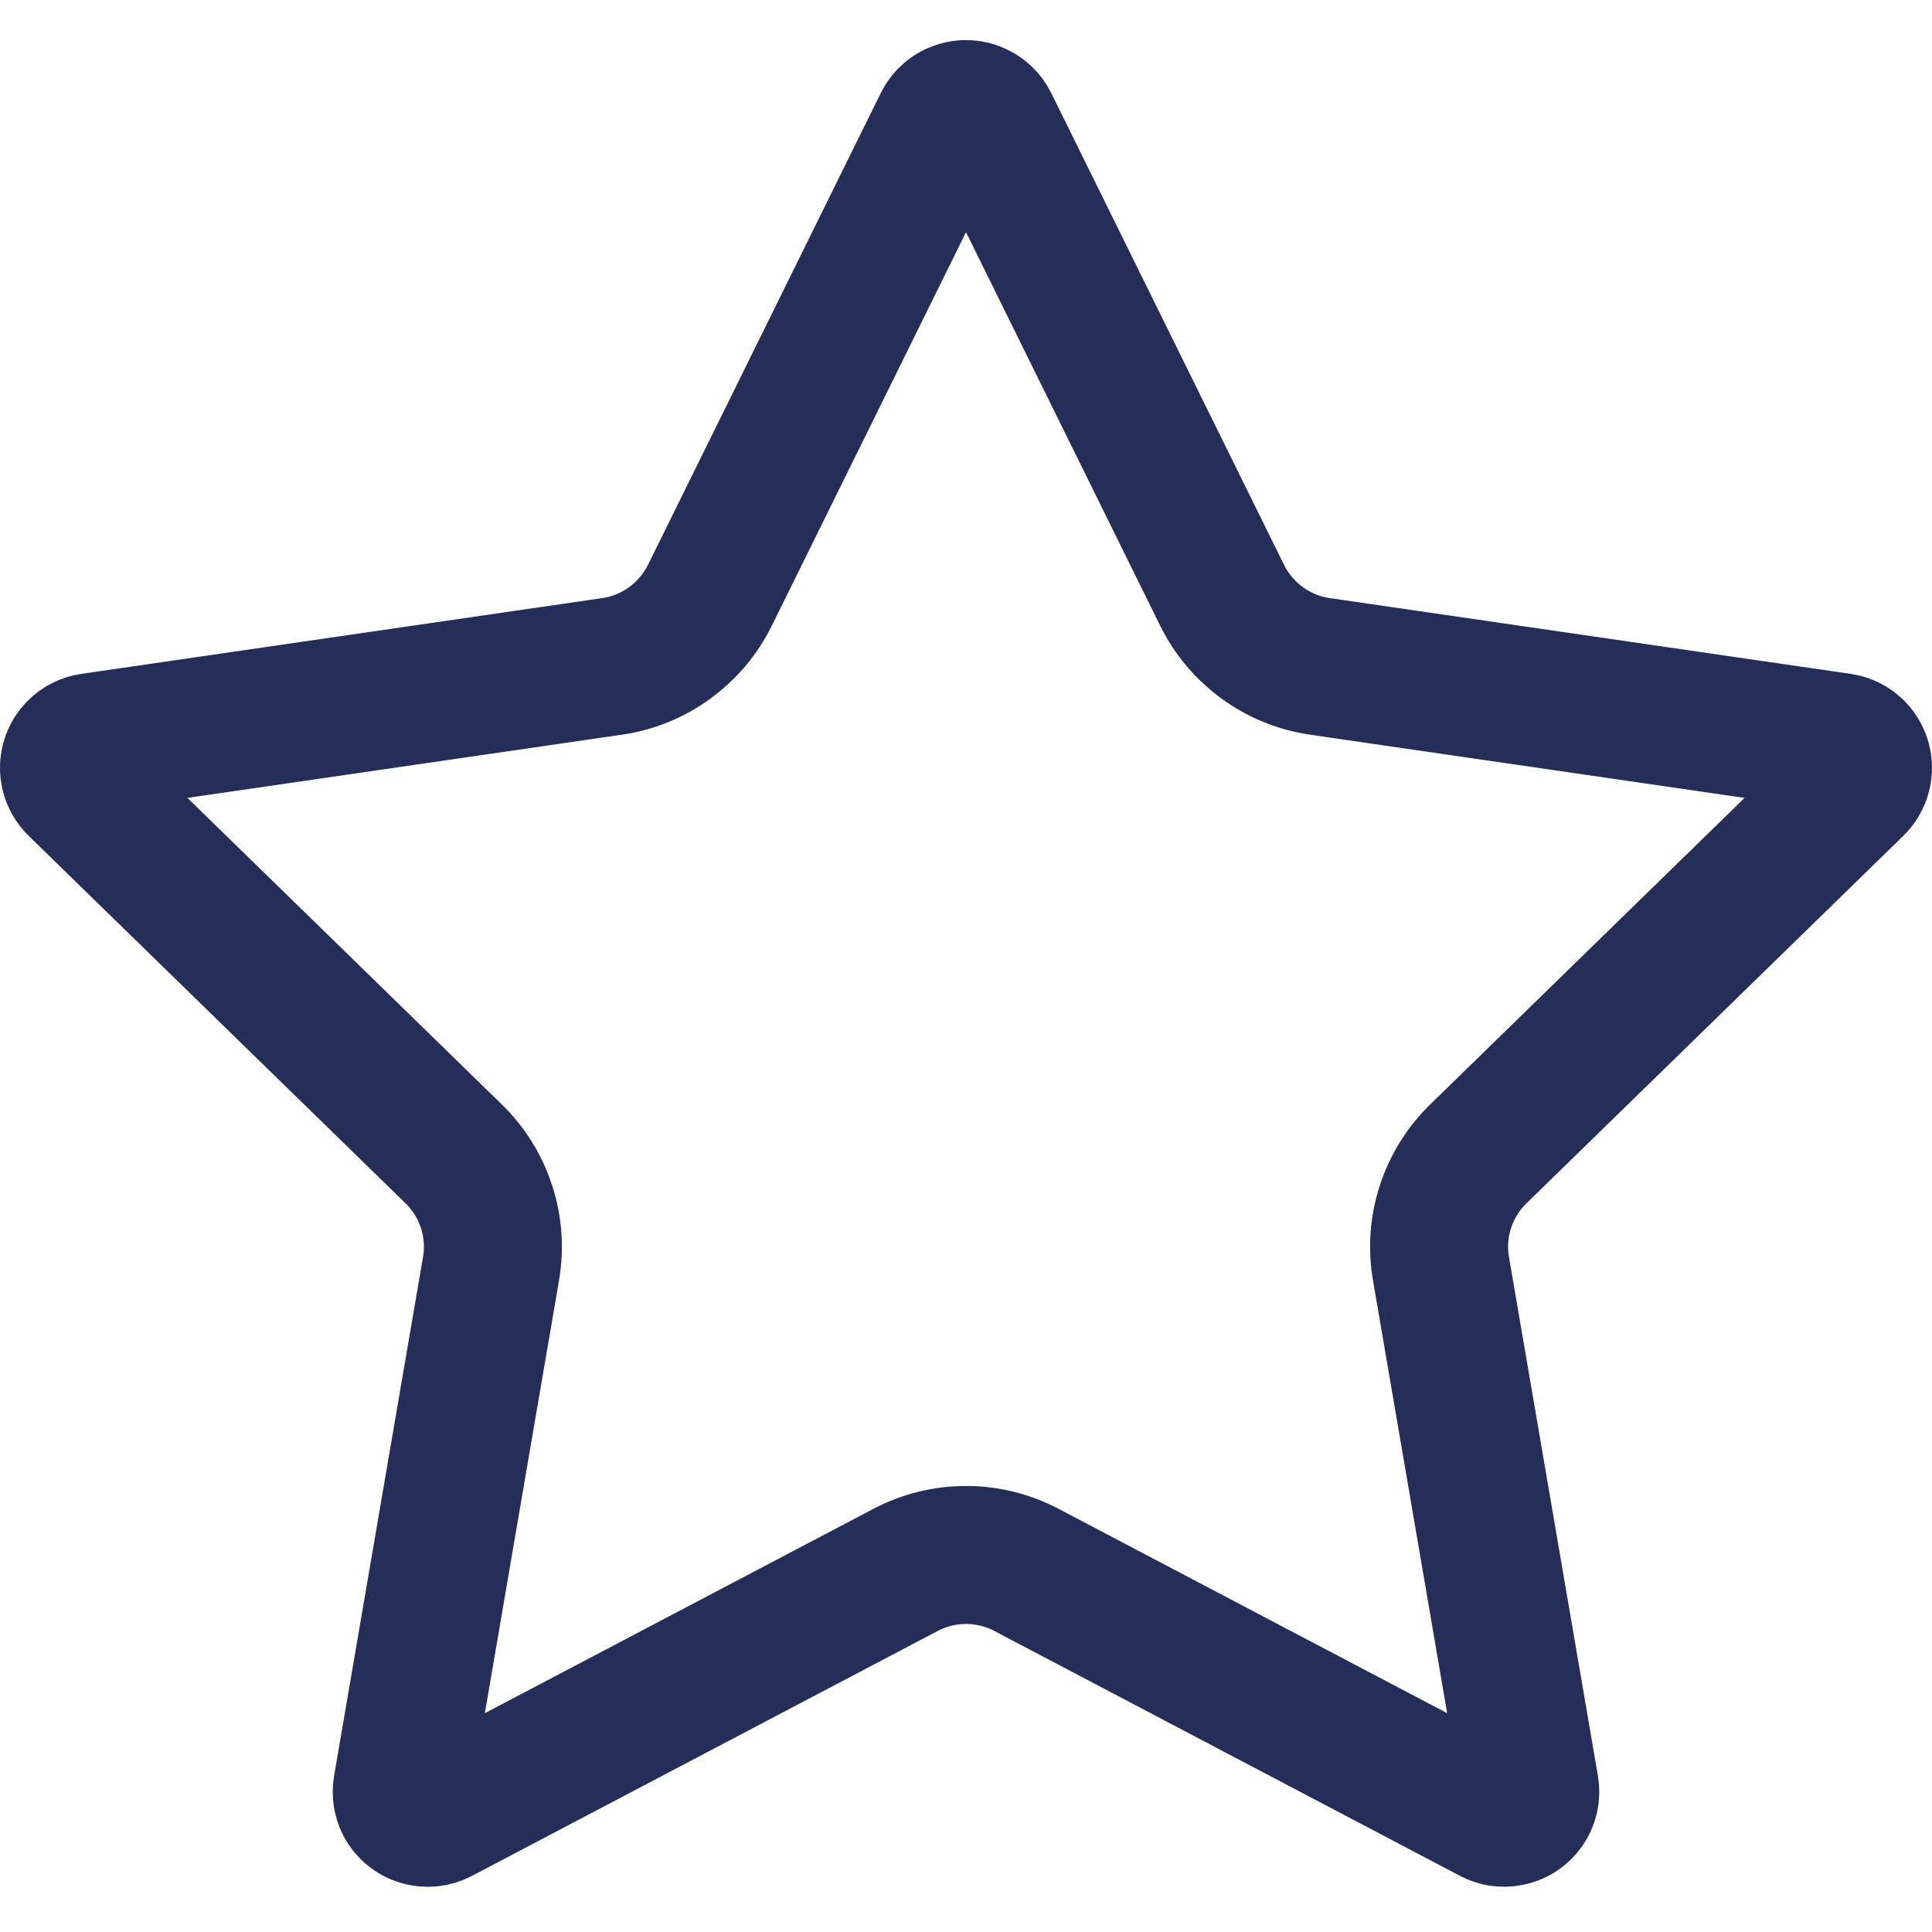
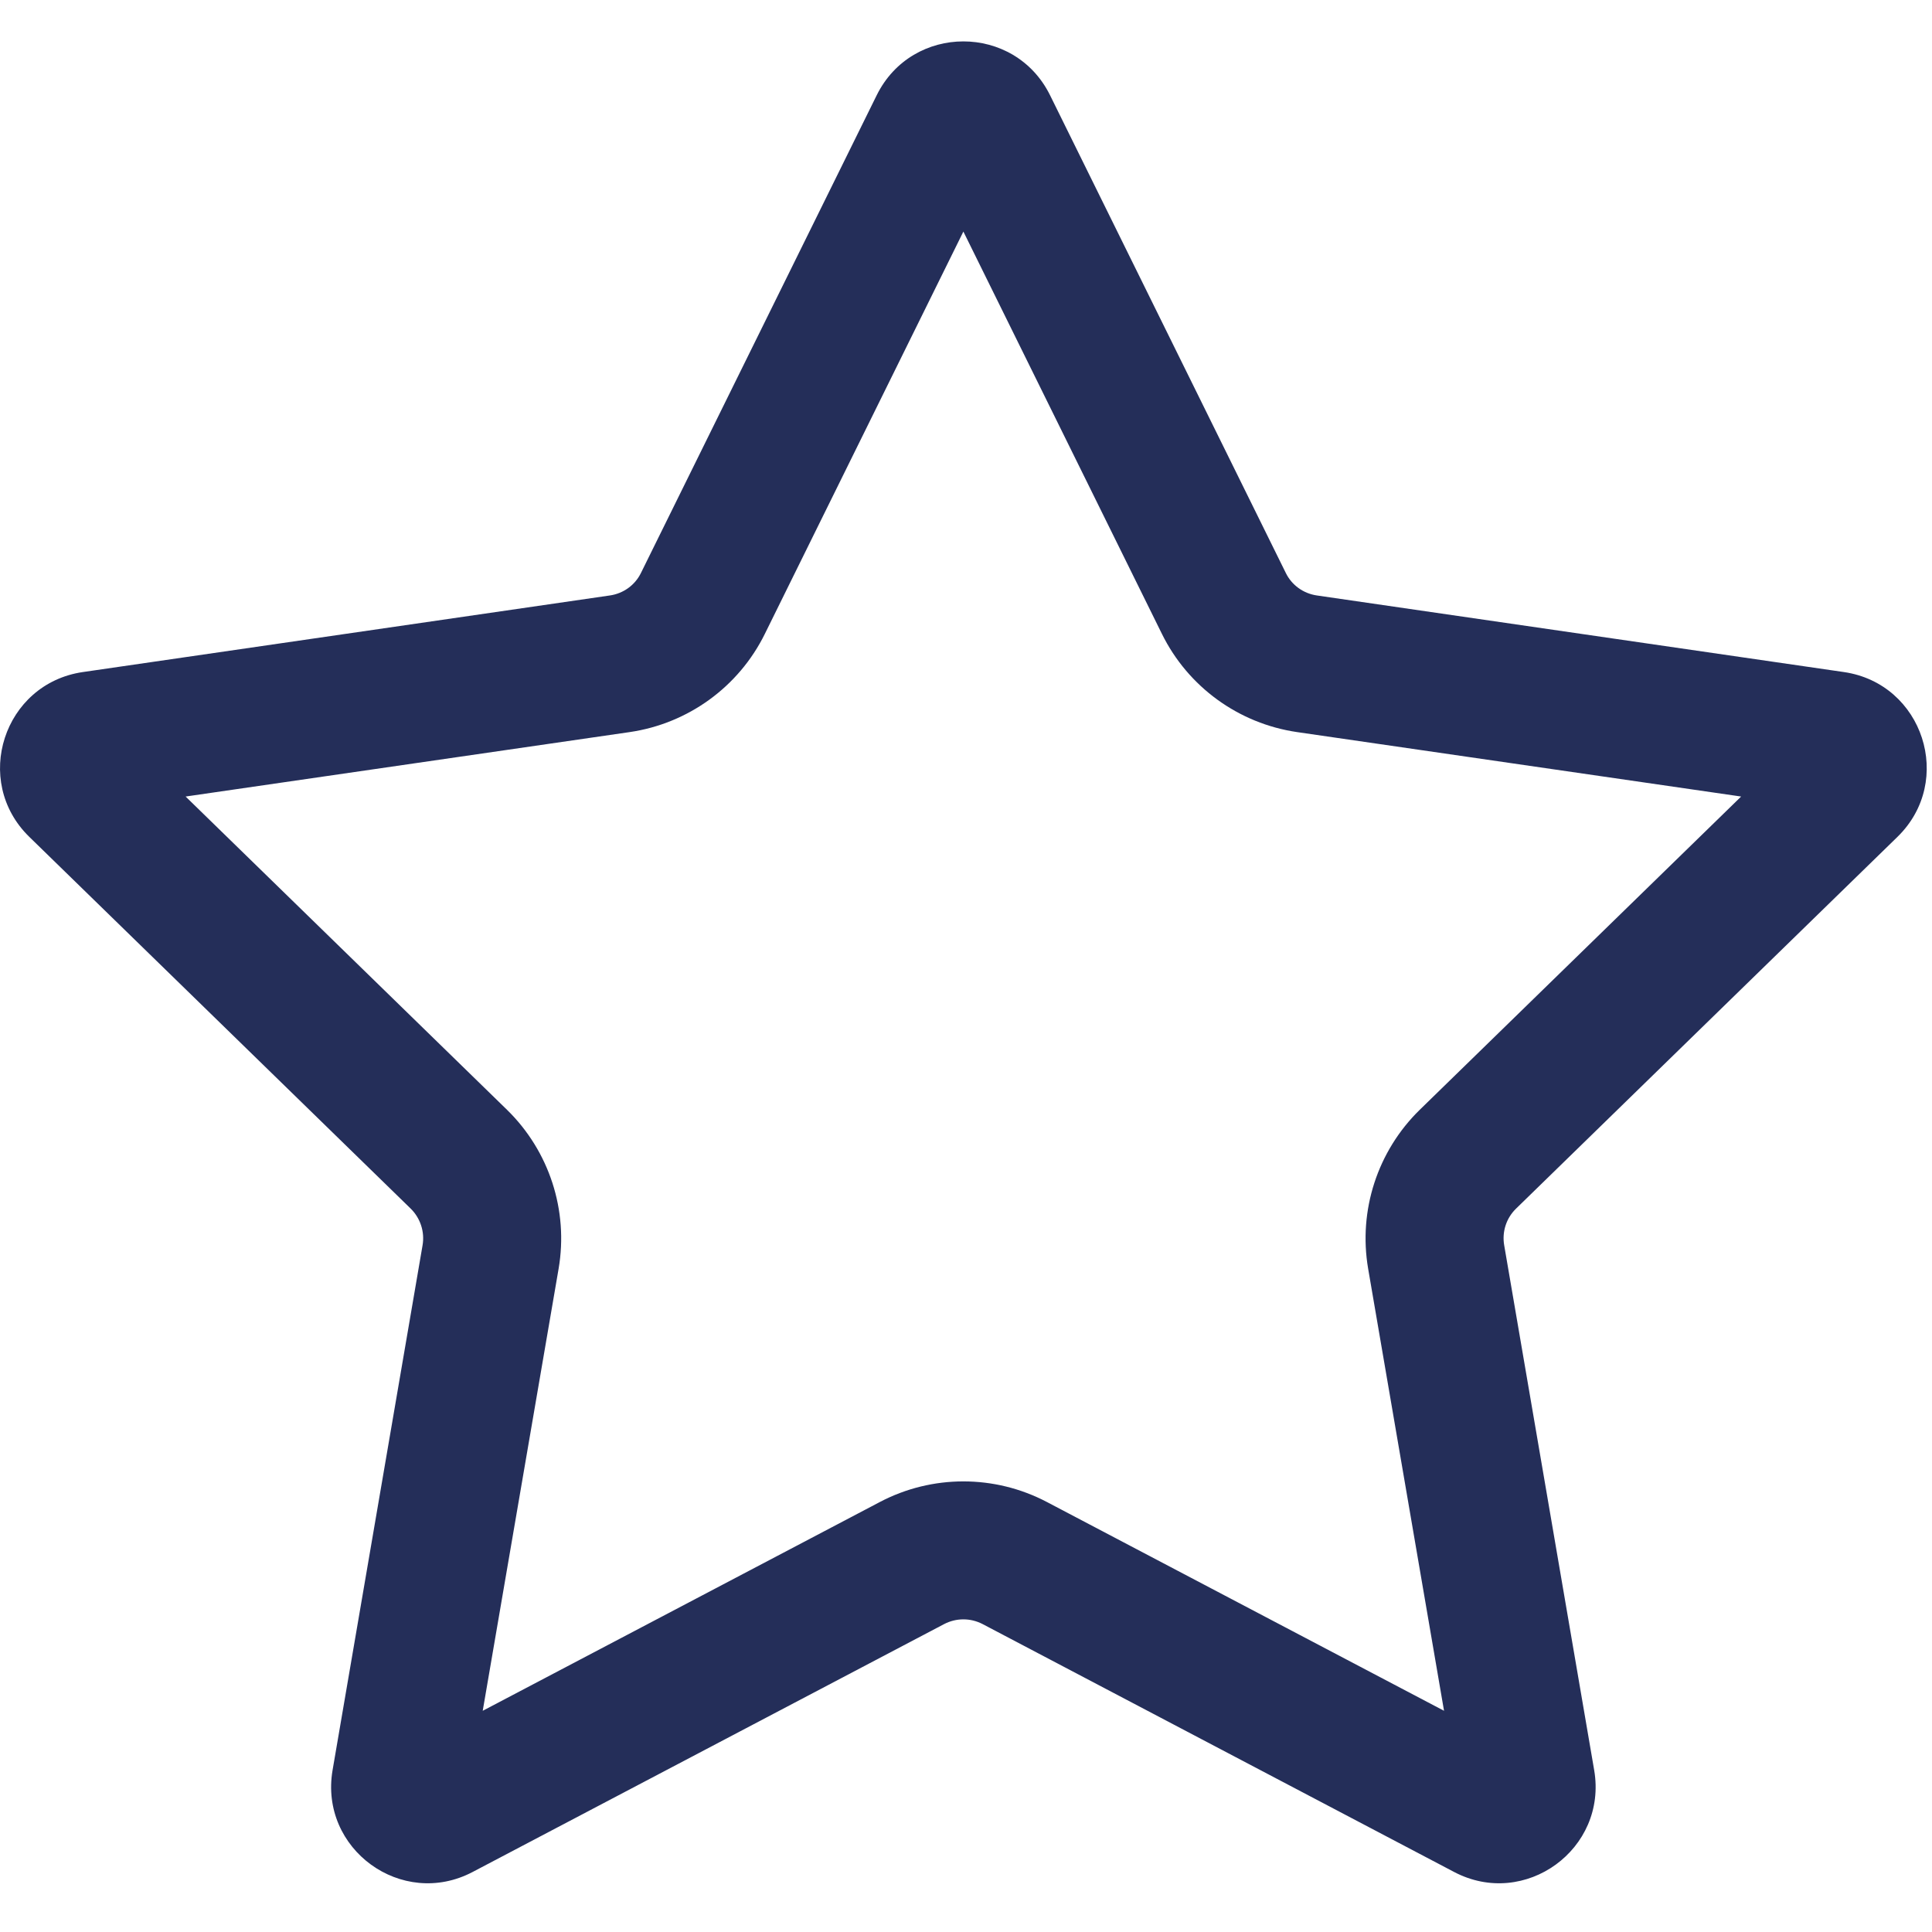
<svg xmlns="http://www.w3.org/2000/svg" width="14" height="14" viewBox="0 0 14 14" fill="none">
-   <path fill-rule="evenodd" clip-rule="evenodd" d="M6.562 11.376L3.187 13.151C3.095 13.199 2.981 13.164 2.932 13.072C2.913 13.035 2.907 12.993 2.914 12.952L3.558 9.194C3.611 8.889 3.509 8.577 3.287 8.361L0.557 5.699C0.482 5.626 0.481 5.507 0.553 5.433C0.582 5.403 0.62 5.384 0.661 5.378L4.435 4.829C4.741 4.785 5.006 4.592 5.144 4.314L6.831 0.895C6.877 0.802 6.99 0.764 7.083 0.81C7.12 0.828 7.151 0.858 7.169 0.895L8.856 4.314C8.994 4.592 9.259 4.785 9.565 4.829L13.339 5.378C13.442 5.393 13.513 5.488 13.498 5.591C13.492 5.632 13.473 5.67 13.443 5.699L10.713 8.361C10.491 8.577 10.389 8.889 10.442 9.194L11.086 12.952C11.104 13.055 11.035 13.152 10.933 13.169C10.892 13.177 10.85 13.17 10.813 13.151L7.438 11.376C7.164 11.232 6.836 11.232 6.562 11.376Z" stroke="#242E59" />
+   <path fill-rule="evenodd" clip-rule="evenodd" d="M6.353 0.69C6.61 0.17 7.352 0.17 7.609 0.69L9.317 4.151C9.36 4.24 9.445 4.301 9.543 4.315L13.362 4.87C13.936 4.954 14.165 5.659 13.75 6.064L10.986 8.758C10.915 8.827 10.883 8.926 10.9 9.024L11.552 12.827C11.65 13.399 11.05 13.835 10.537 13.565L7.121 11.769C7.033 11.723 6.929 11.723 6.841 11.769L3.425 13.565C2.912 13.835 2.312 13.399 2.41 12.827L3.062 9.024C3.079 8.926 3.046 8.827 2.976 8.758L0.212 6.064C-0.203 5.659 0.026 4.954 0.6 4.87L4.419 4.315C4.517 4.301 4.602 4.24 4.645 4.151L6.353 0.69ZM6.981 1.678L5.542 4.594C5.353 4.977 4.987 5.243 4.563 5.305L1.345 5.772L3.674 8.042C3.98 8.341 4.12 8.771 4.048 9.193L3.498 12.397L6.376 10.884C6.755 10.685 7.207 10.685 7.586 10.884L10.464 12.397L9.914 9.193C9.842 8.771 9.982 8.341 10.288 8.042L12.617 5.772L9.399 5.305C8.975 5.243 8.609 4.977 8.42 4.594L6.981 1.678Z" fill="#242E59" />
</svg>
